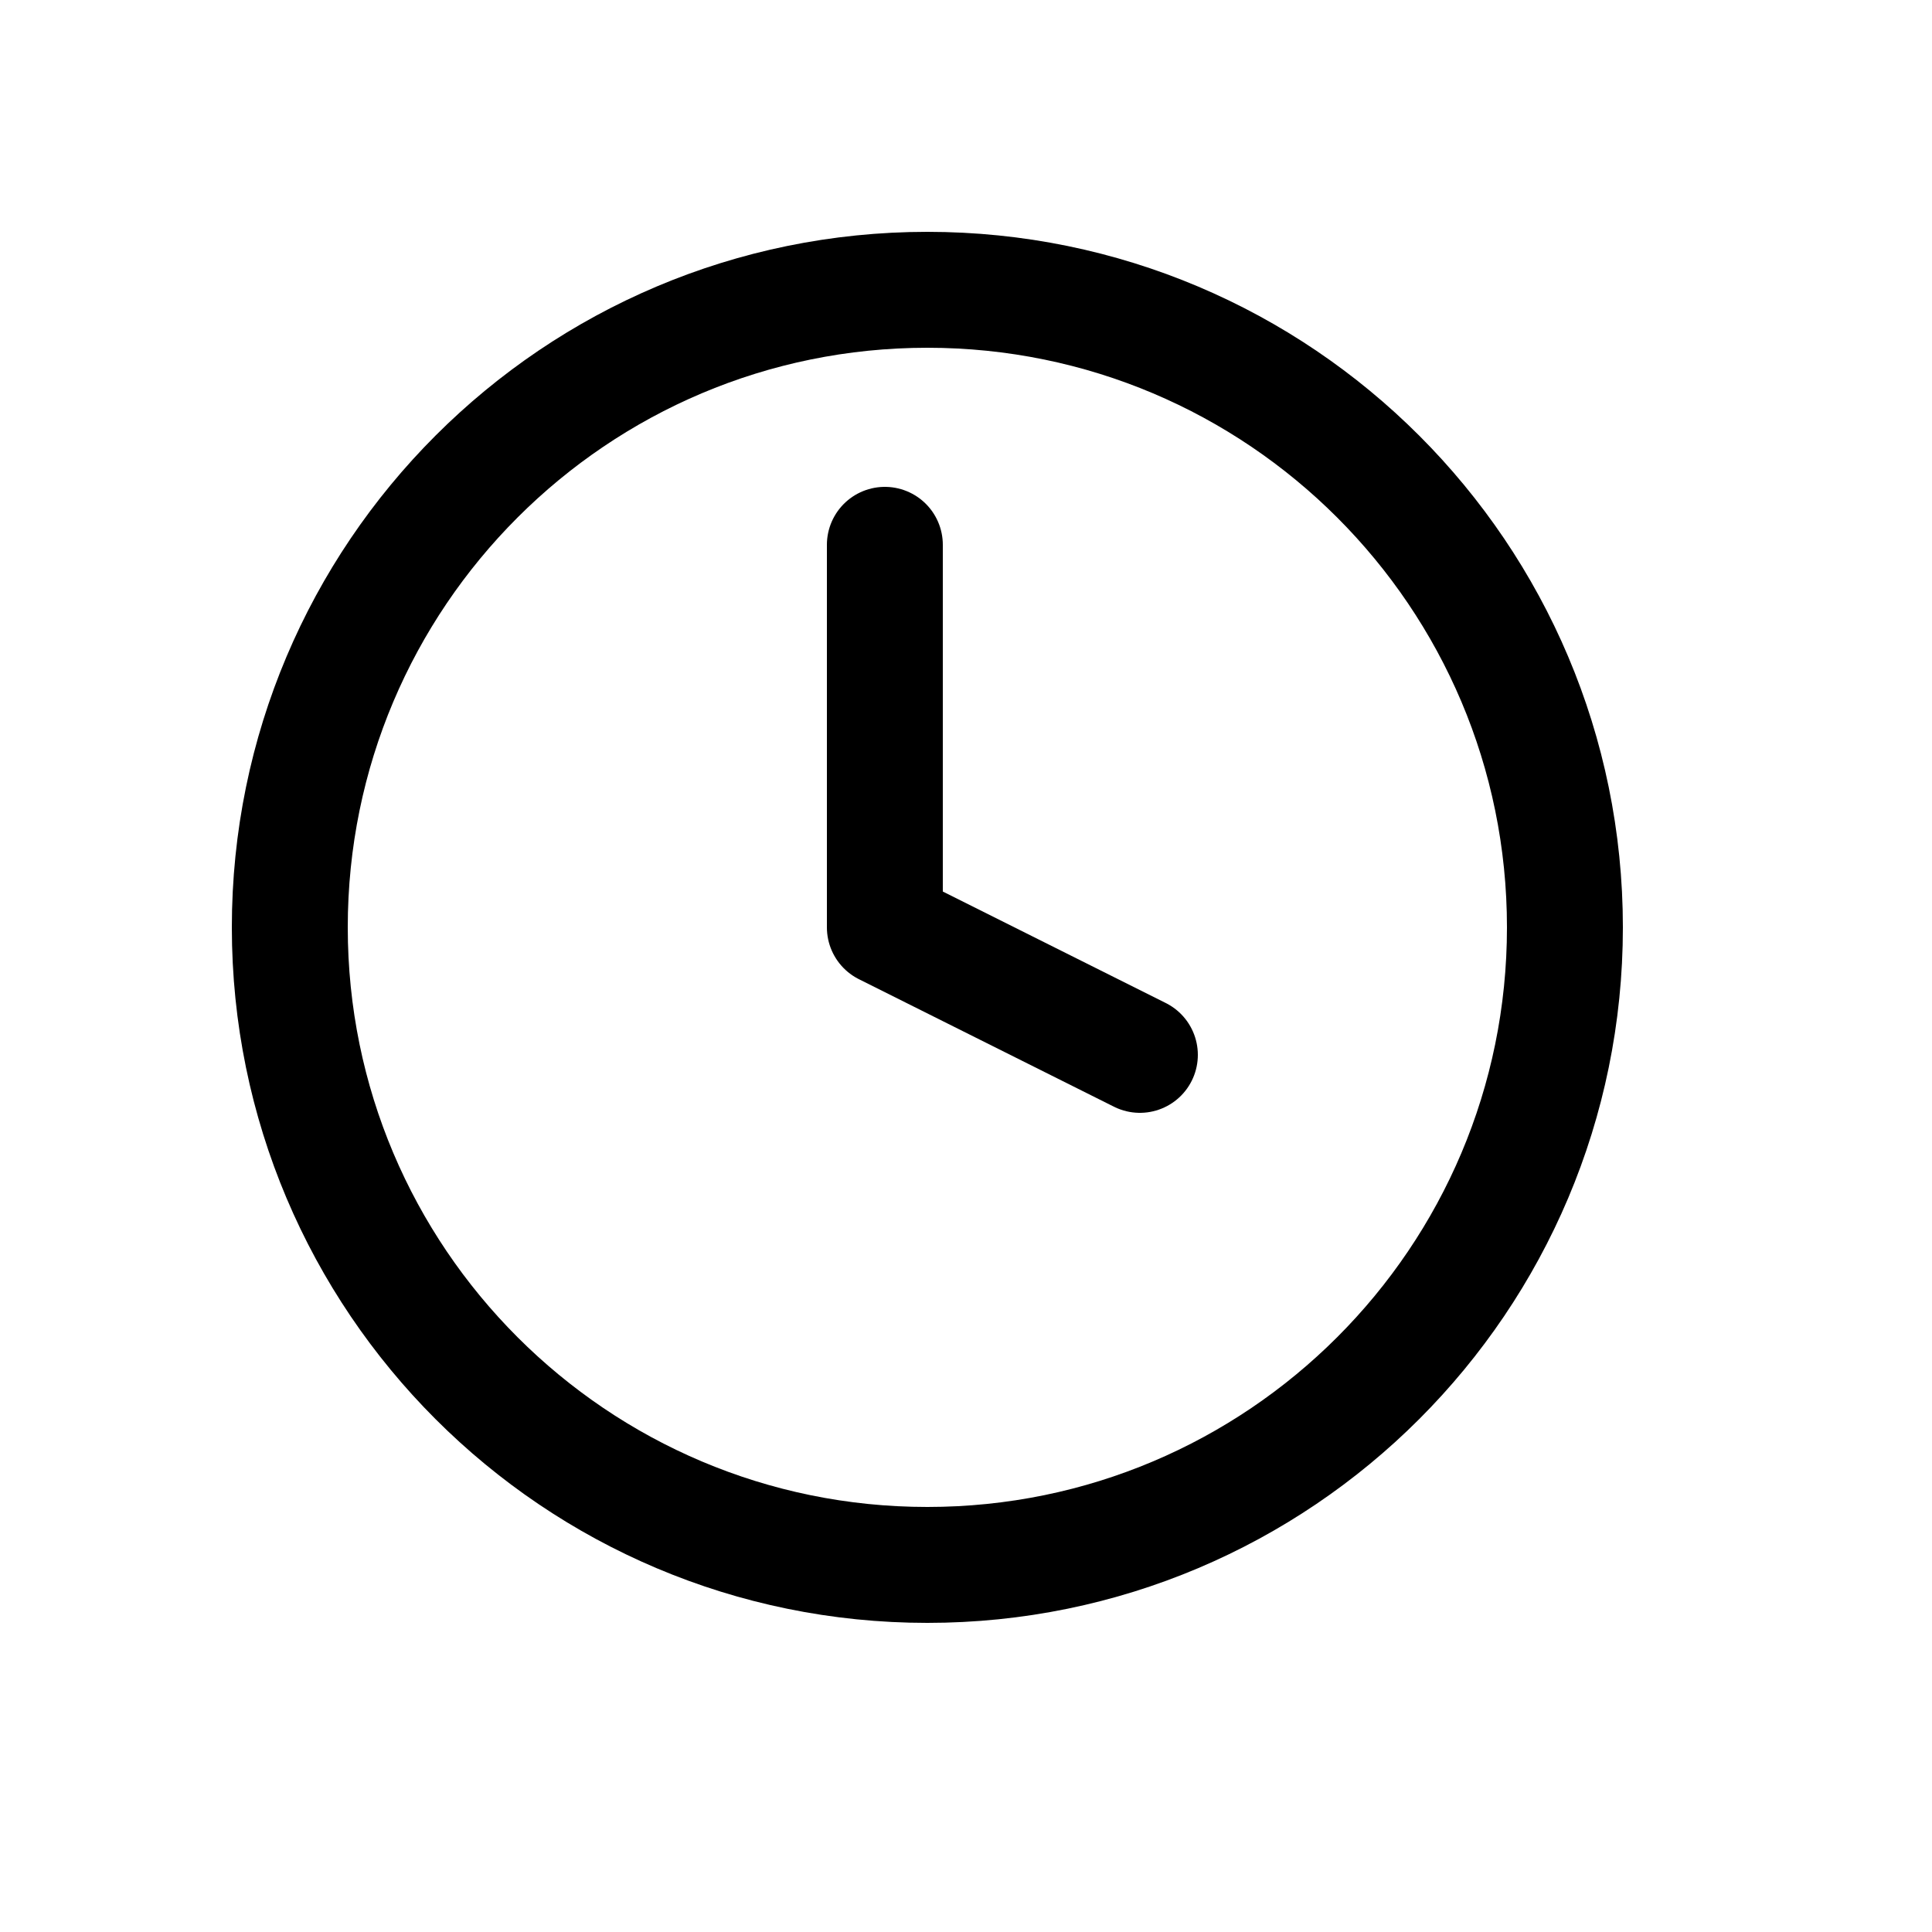
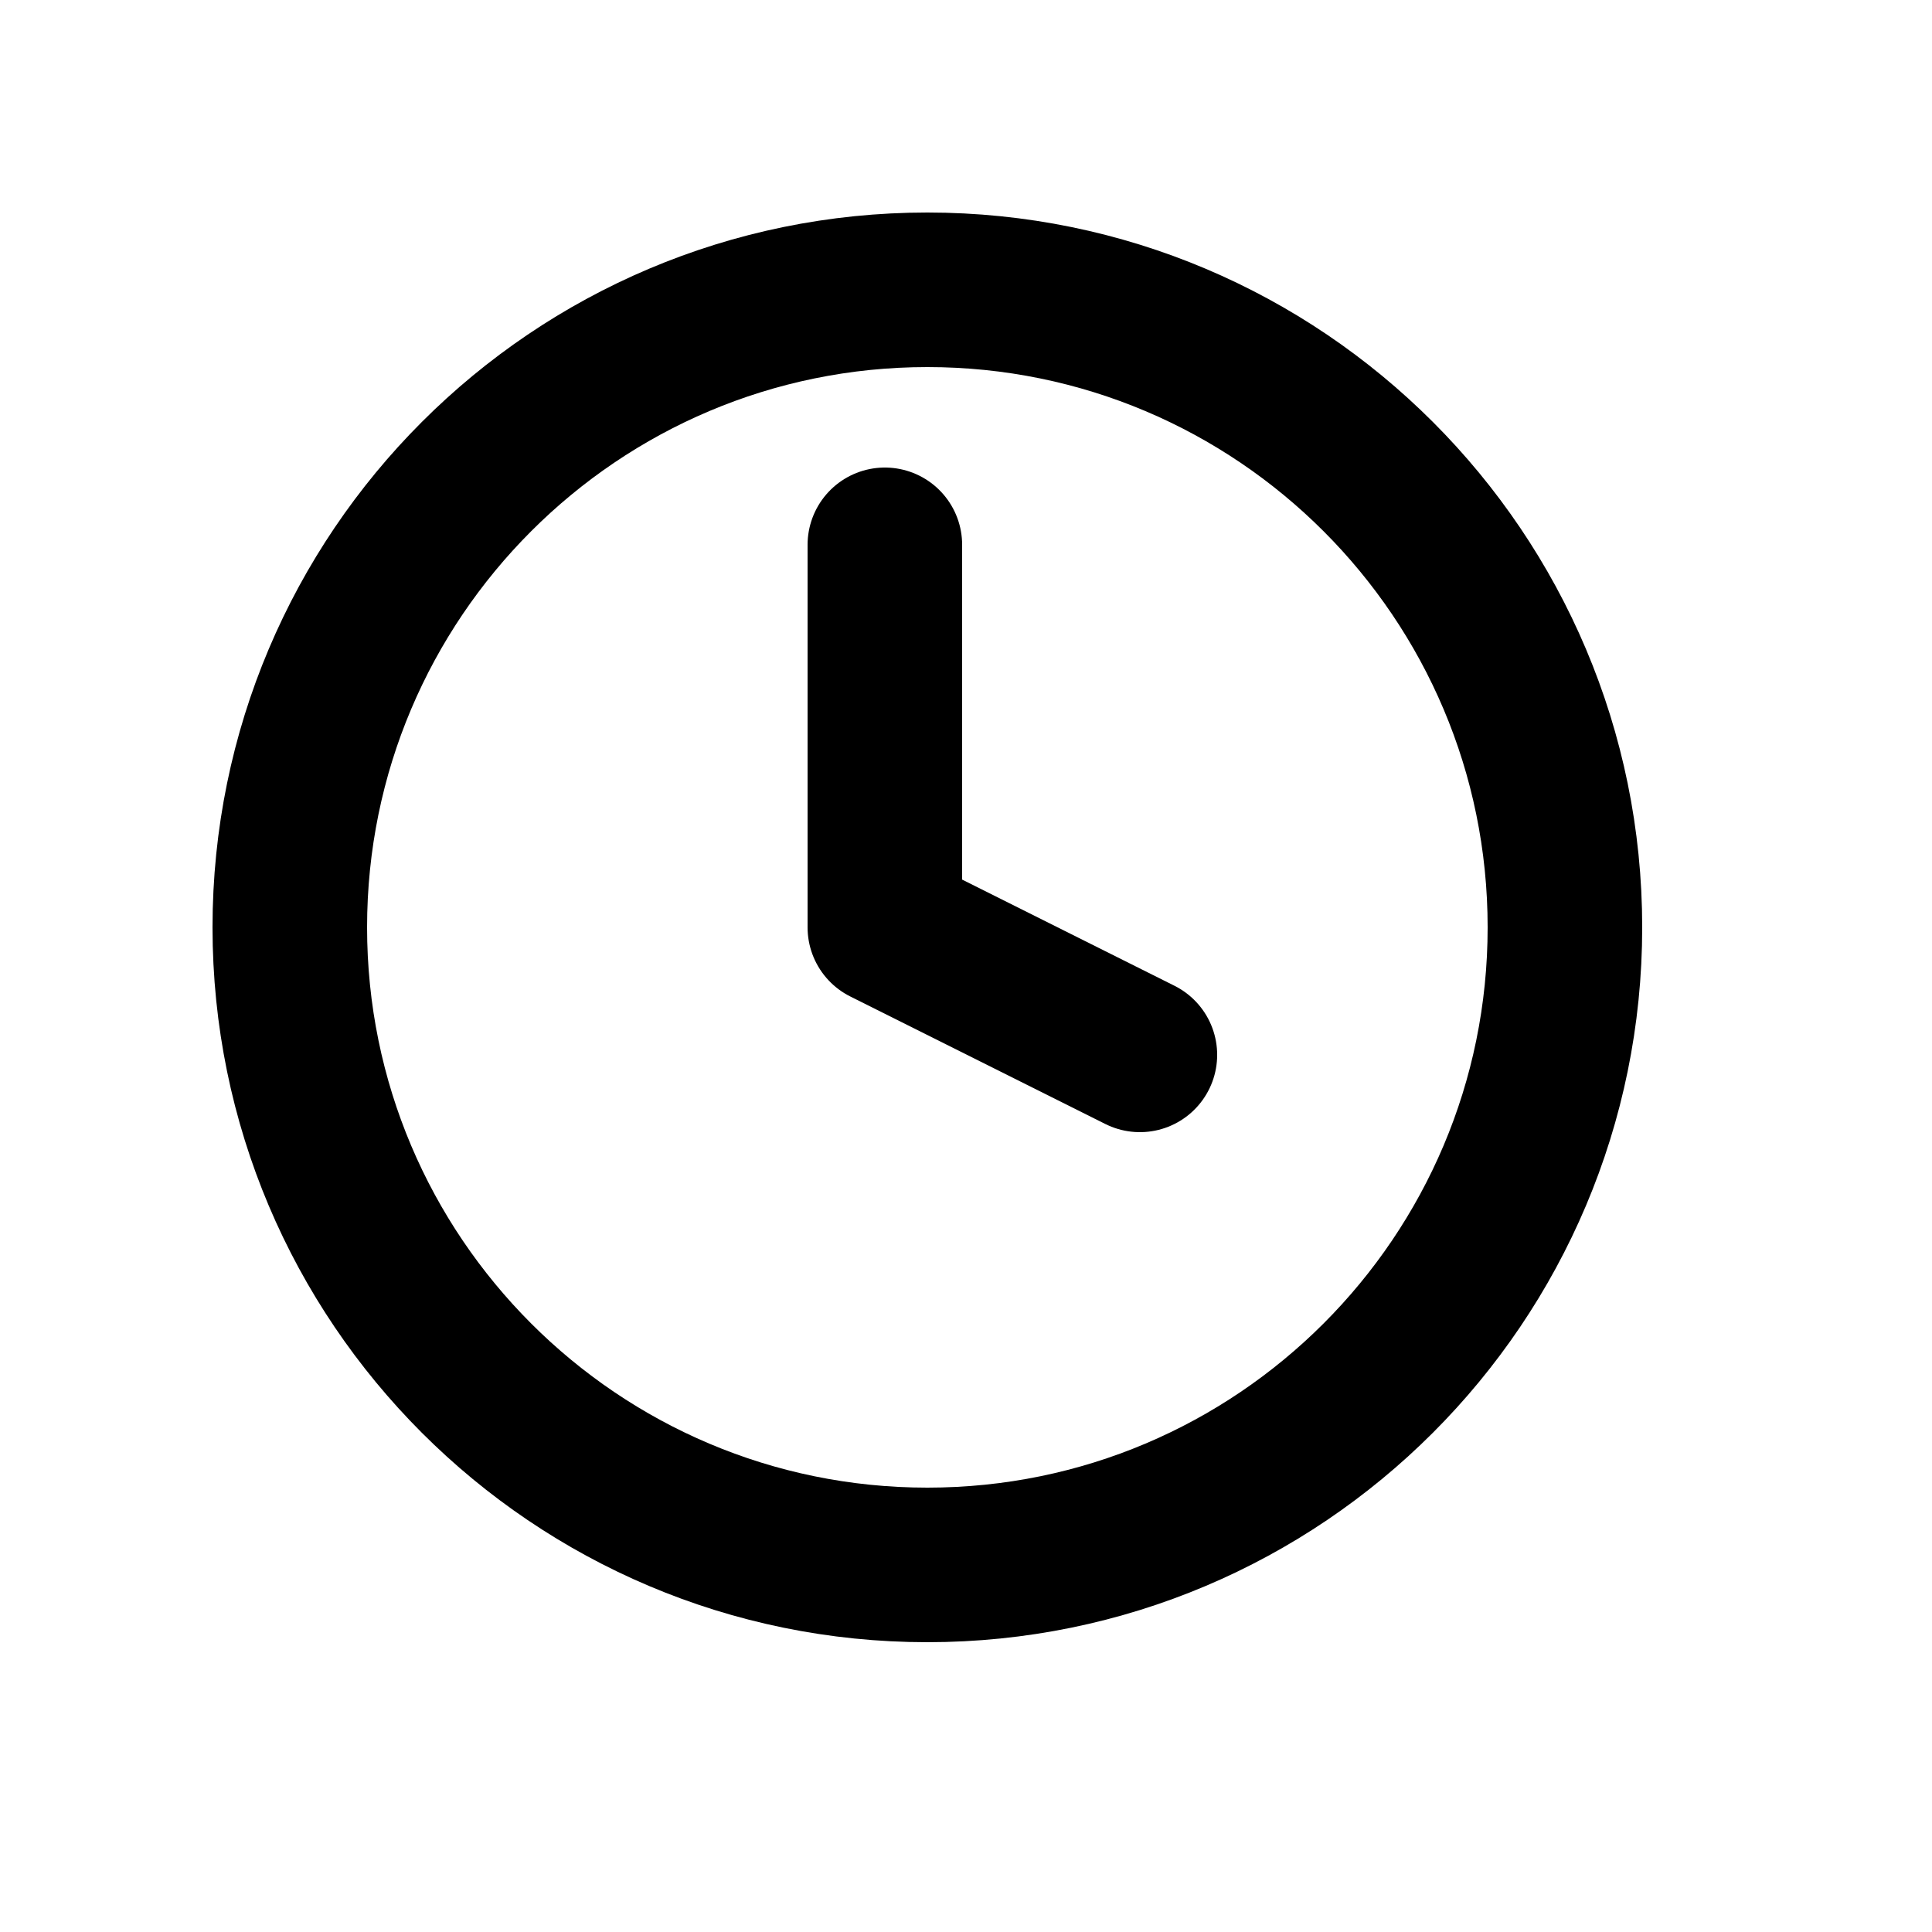
<svg xmlns="http://www.w3.org/2000/svg" width="25" height="25" viewBox="0 0 25 25" fill="none">
-   <path d="M12 20.25C16.556 20.25 20.25 16.556 20.25 12C20.25 7.444 16.556 3.75 12 3.75C7.444 3.75 3.75 7.444 3.75 12C3.75 16.556 7.444 20.25 12 20.25Z" stroke="currentColor" stroke-width="1.5" stroke-linecap="round" stroke-linejoin="round" />
-   <path d="M11.45 7.05V12L14.75 13.65" stroke="currentColor" stroke-width="1.5" stroke-linecap="round" stroke-linejoin="round" />
+   <path d="M12 20.25C16.556 20.25 20.25 16.556 20.25 12C20.25 7.444 16.556 3.75 12 3.75C7.444 3.75 3.75 7.444 3.75 12C3.75 16.556 7.444 20.25 12 20.25Z" stroke="currentColor" stroke-width="2" stroke-linecap="round" stroke-linejoin="round" />
+   <path d="M11.45 7.05V12L14.75 13.65" stroke="currentColor" stroke-width="2" stroke-linecap="round" stroke-linejoin="round" />
</svg>
